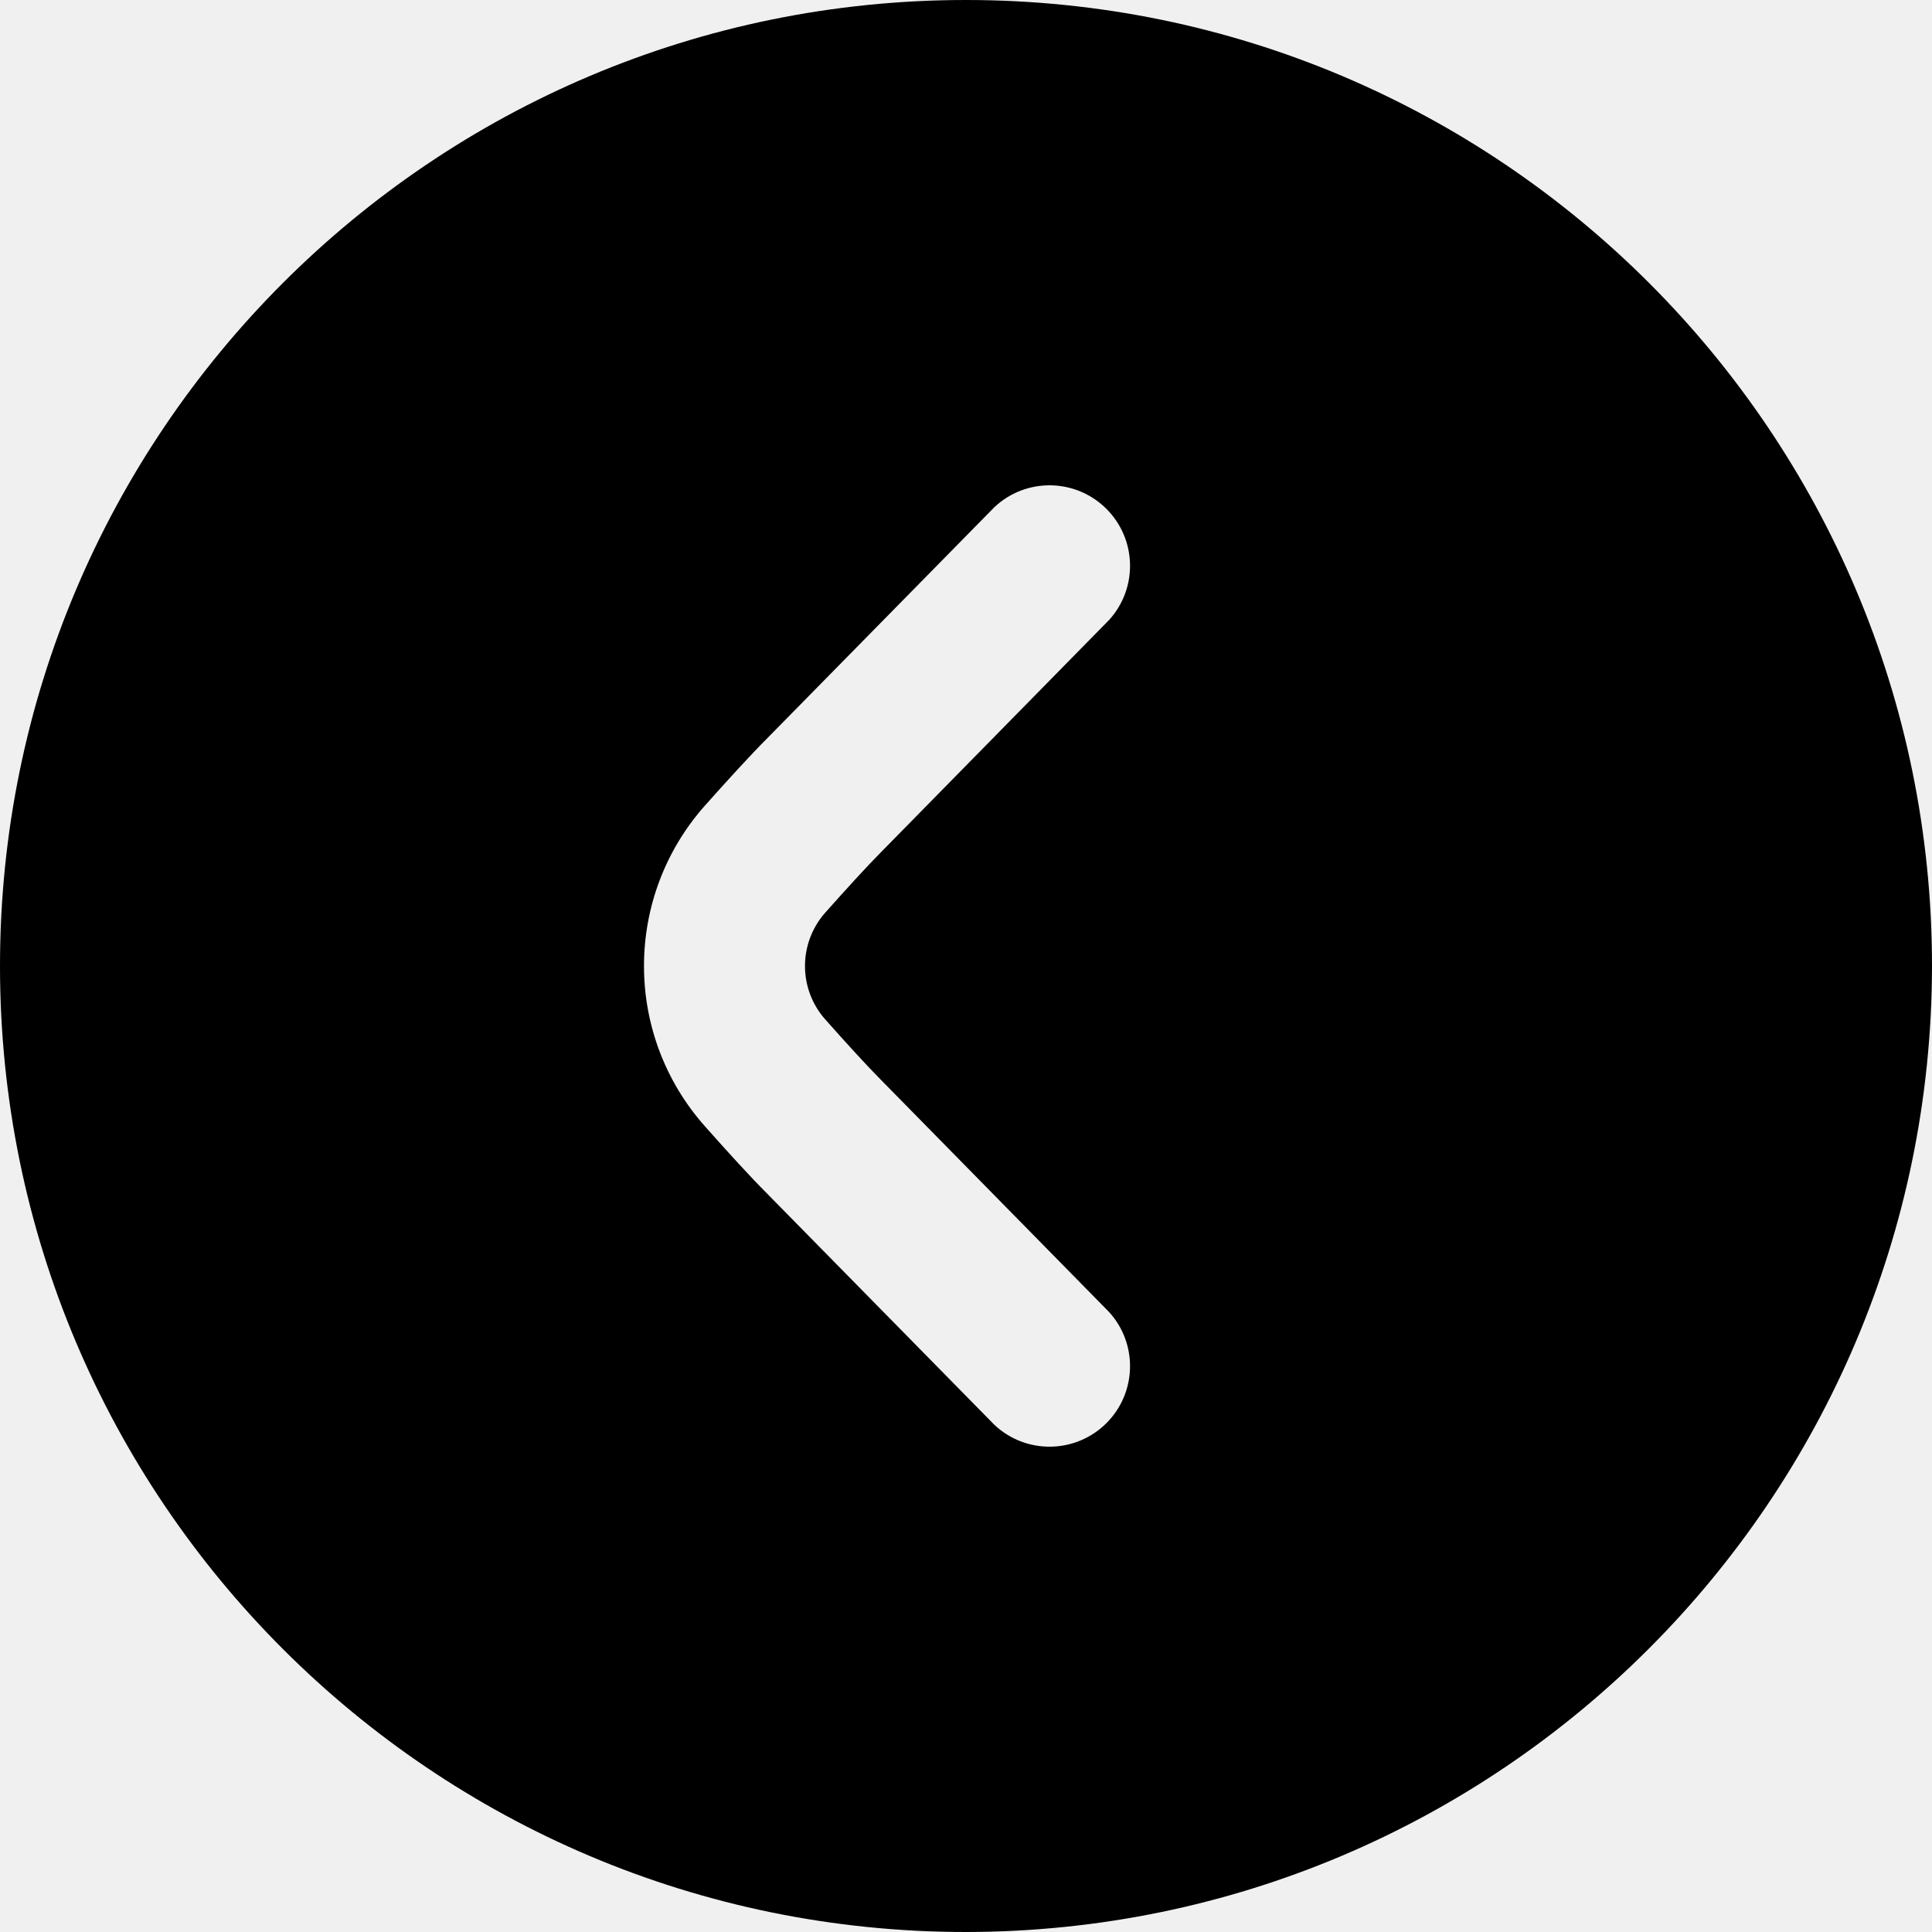
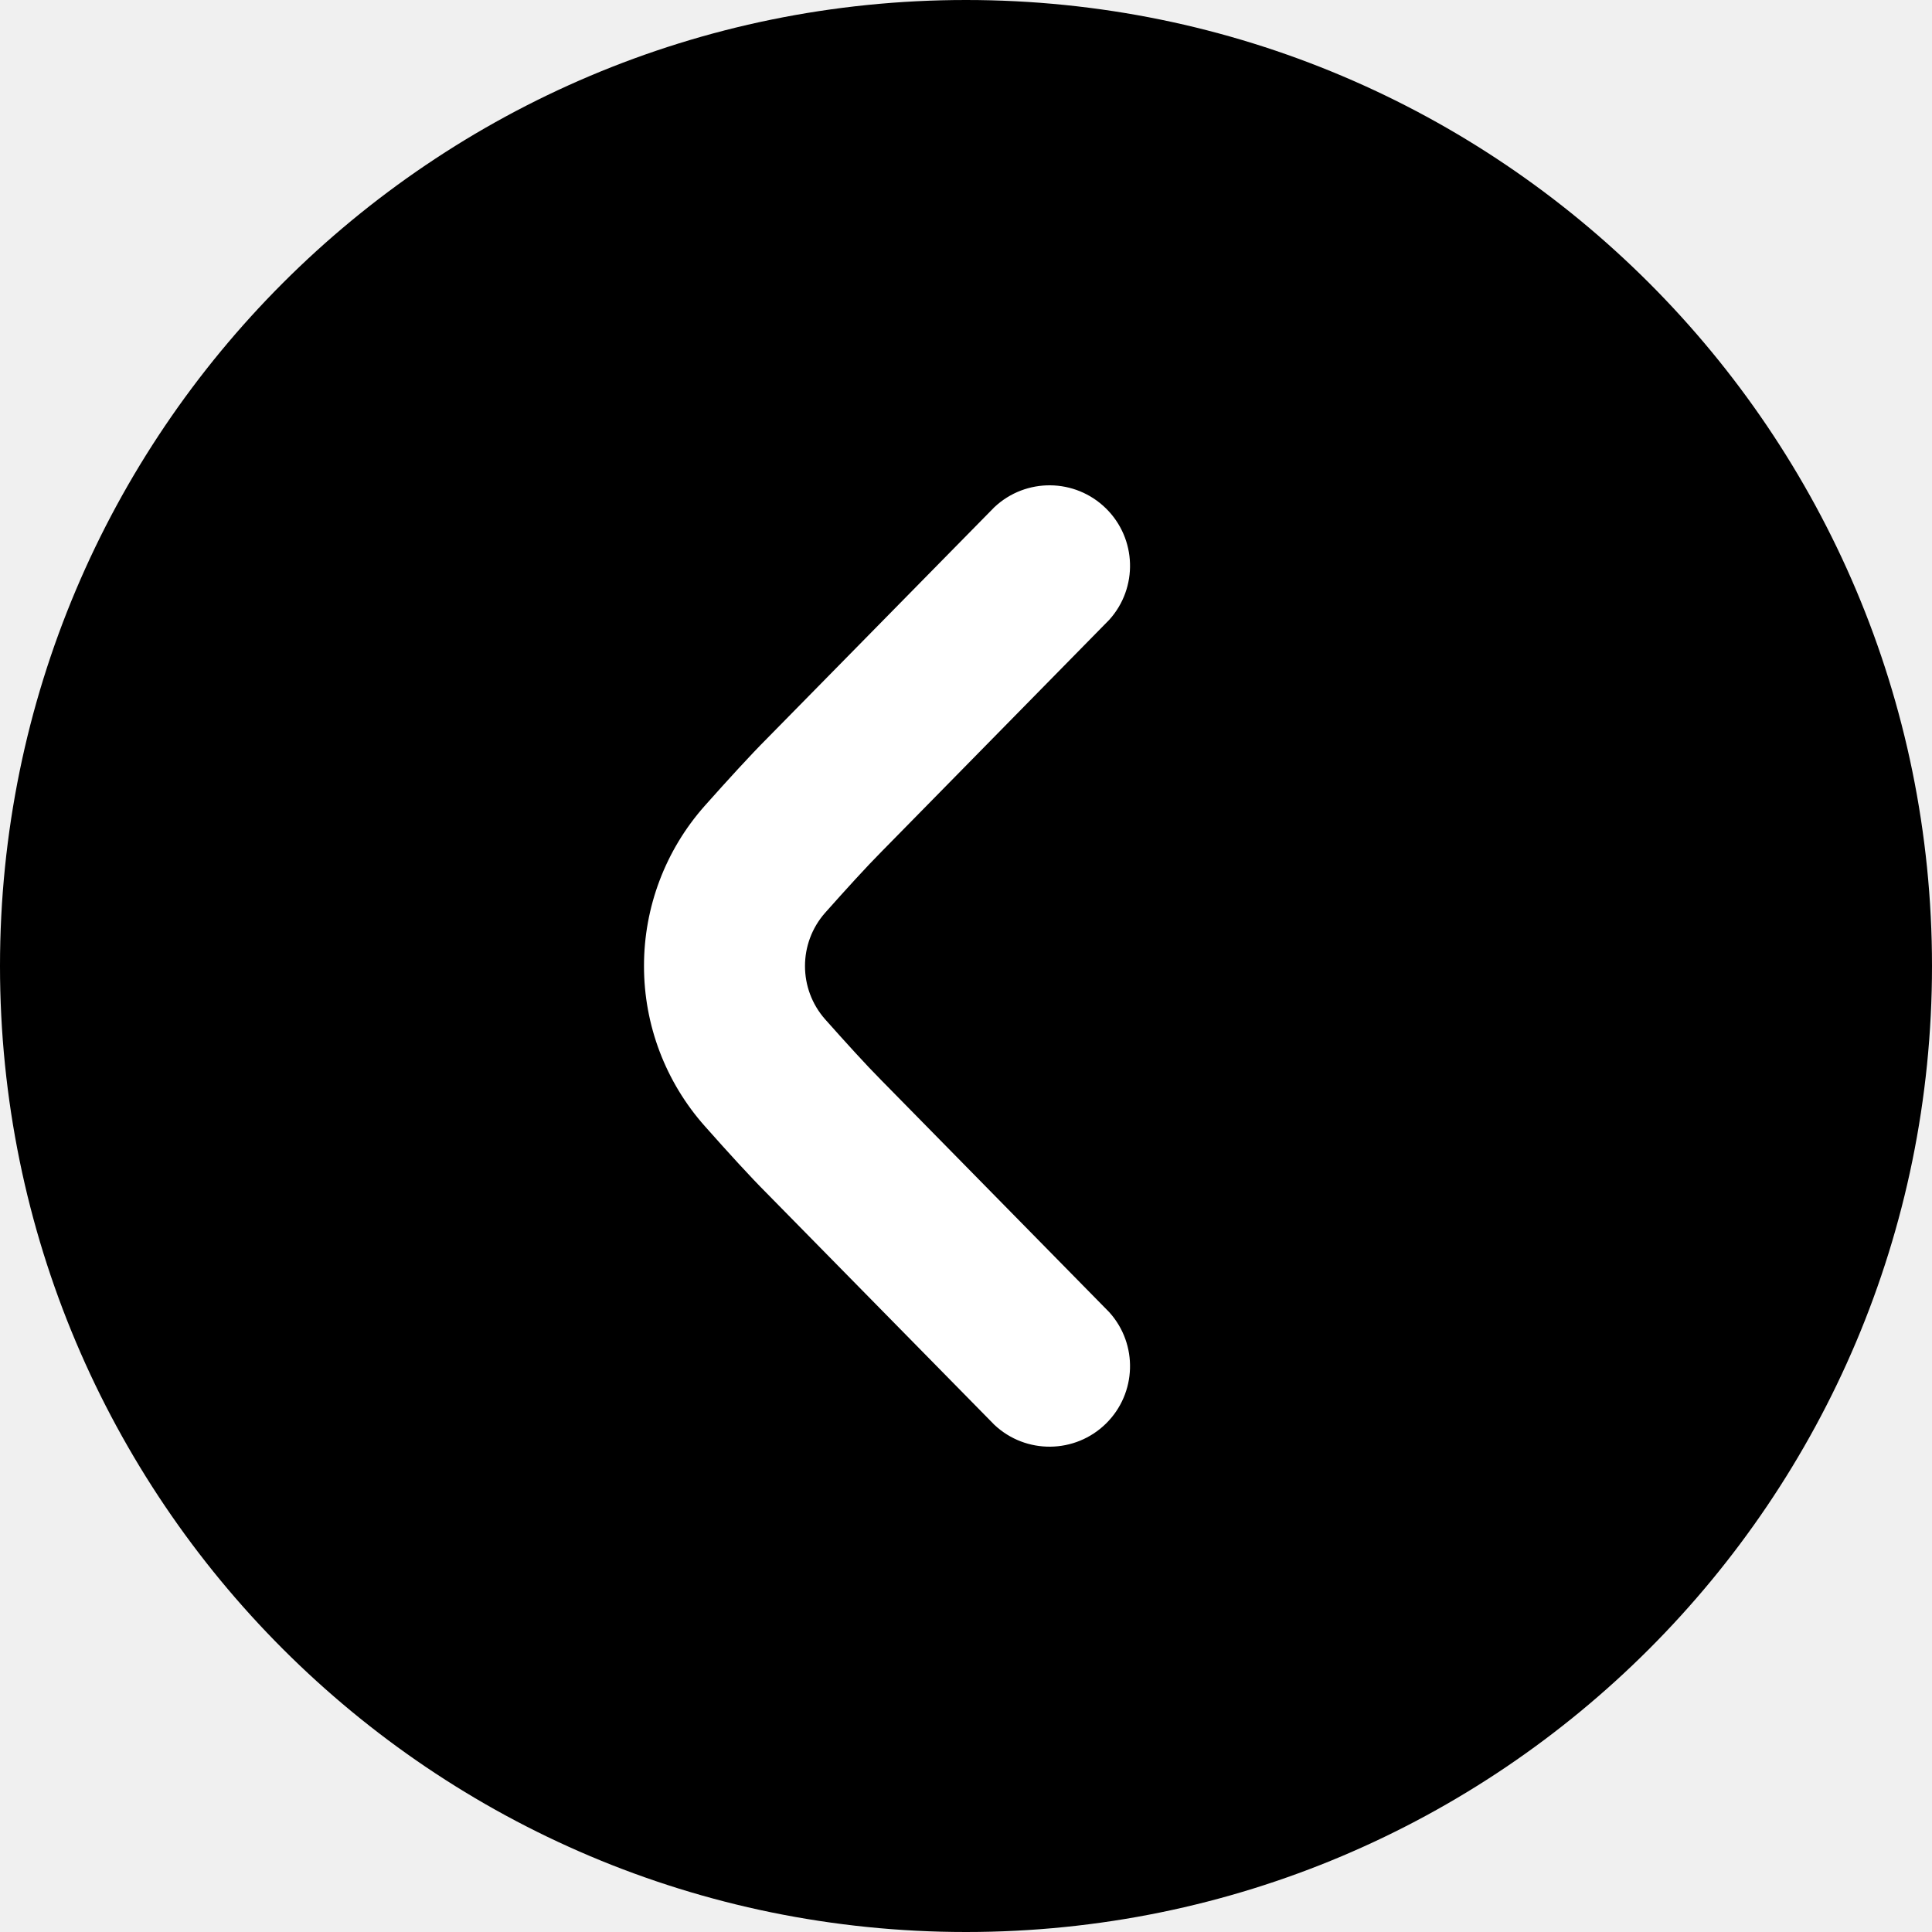
<svg xmlns="http://www.w3.org/2000/svg" id="arrow-circle-down" viewBox="0 0 24 24" width="512" height="512">
-   <path d="M24,12A12,12,0,1,0,12,24,12.013,12.013,0,0,0,24,12ZM8,12a2.993,2.993,0,0,1,.752-1.987c.291-.327.574-.637.777-.84L12.353,6.3a1,1,0,0,1,1.426,1.4L10.95,10.58c-.187.188-.441.468-.7.759a1,1,0,0,0,0,1.323c.258.29.512.57.693.752L13.779,16.3a1,1,0,0,1-1.426,1.4L9.524,14.822c-.2-.2-.48-.507-.769-.833A2.99,2.99,0,0,1,8,12Z" />
+   <circle cx="12" cy="12" r="12" fill="#000000" />
+   <path d="M8,12a2.993,2.993,0,0,1,.752-1.987c.291-.327.574-.637.777-.84L12.353,6.3a1,1,0,0,1,1.426,1.4L10.95,10.58c-.187.188-.441.468-.7.759a1,1,0,0,0,0,1.323c.258.29.512.57.693.752L13.779,16.3a1,1,0,0,1-1.426,1.4L9.524,14.822c-.2-.2-.48-.507-.769-.833A2.99,2.99,0,0,1,8,12Z" fill="white" />
</svg>
